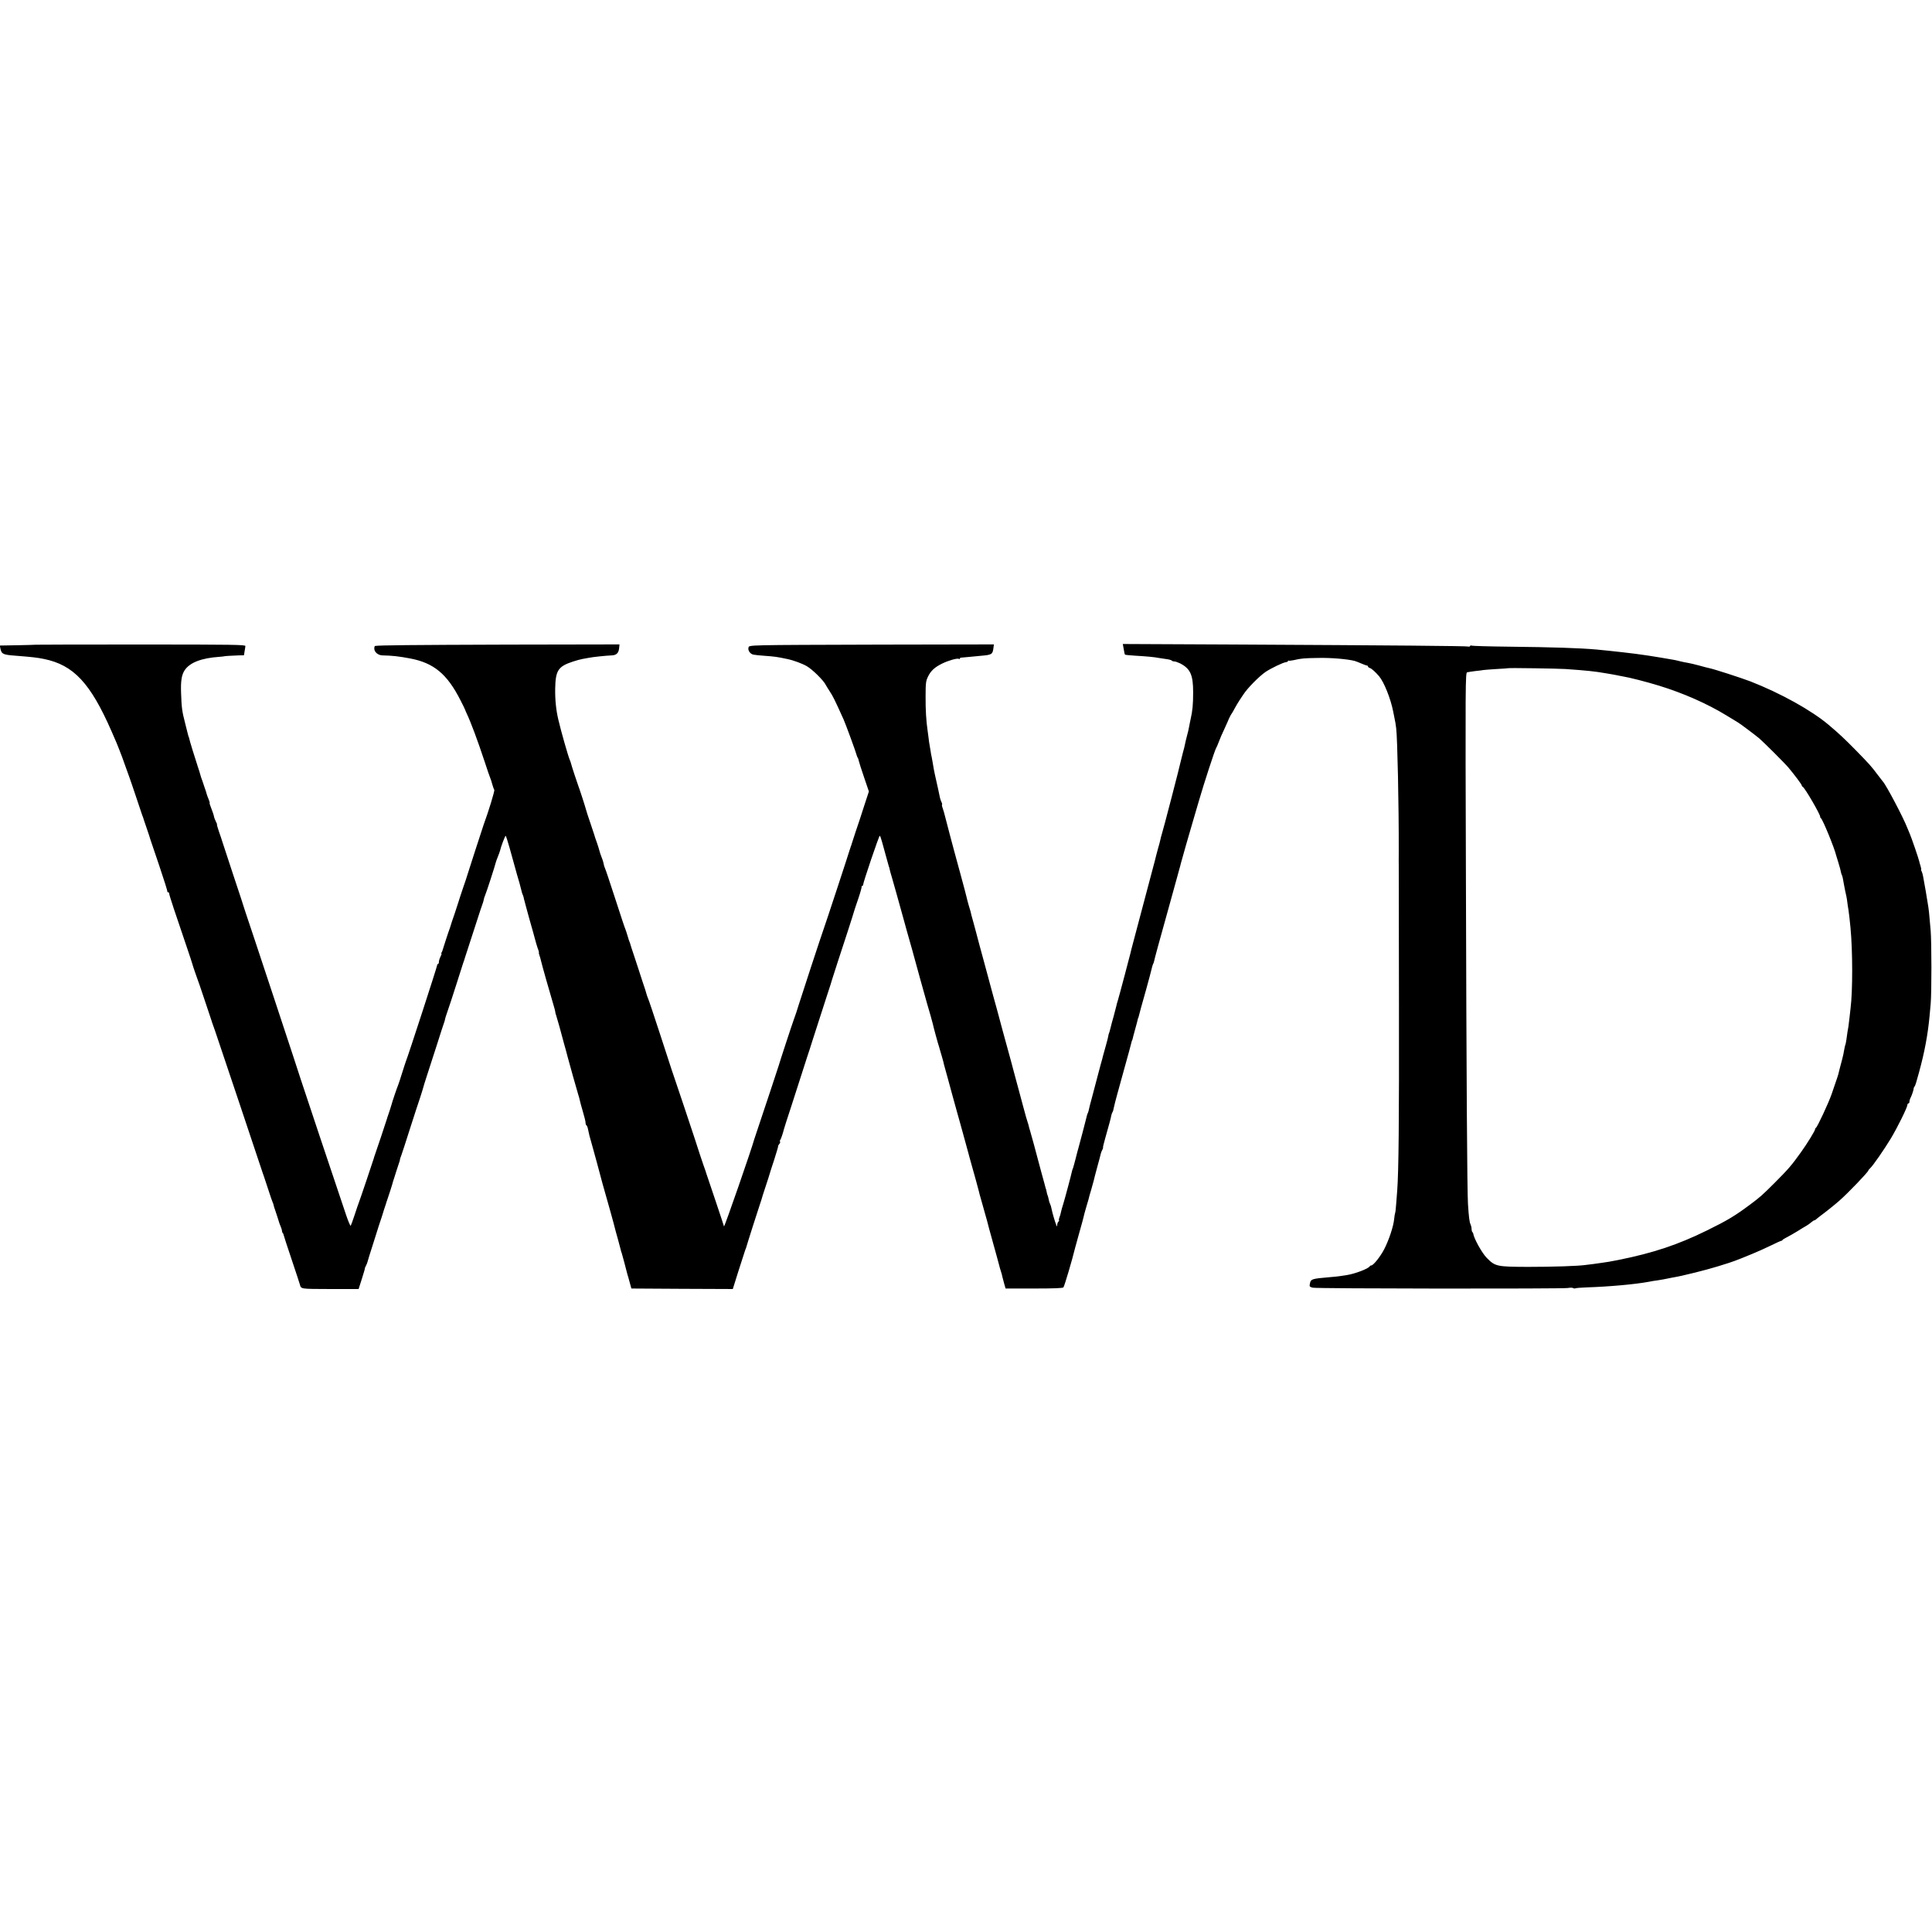
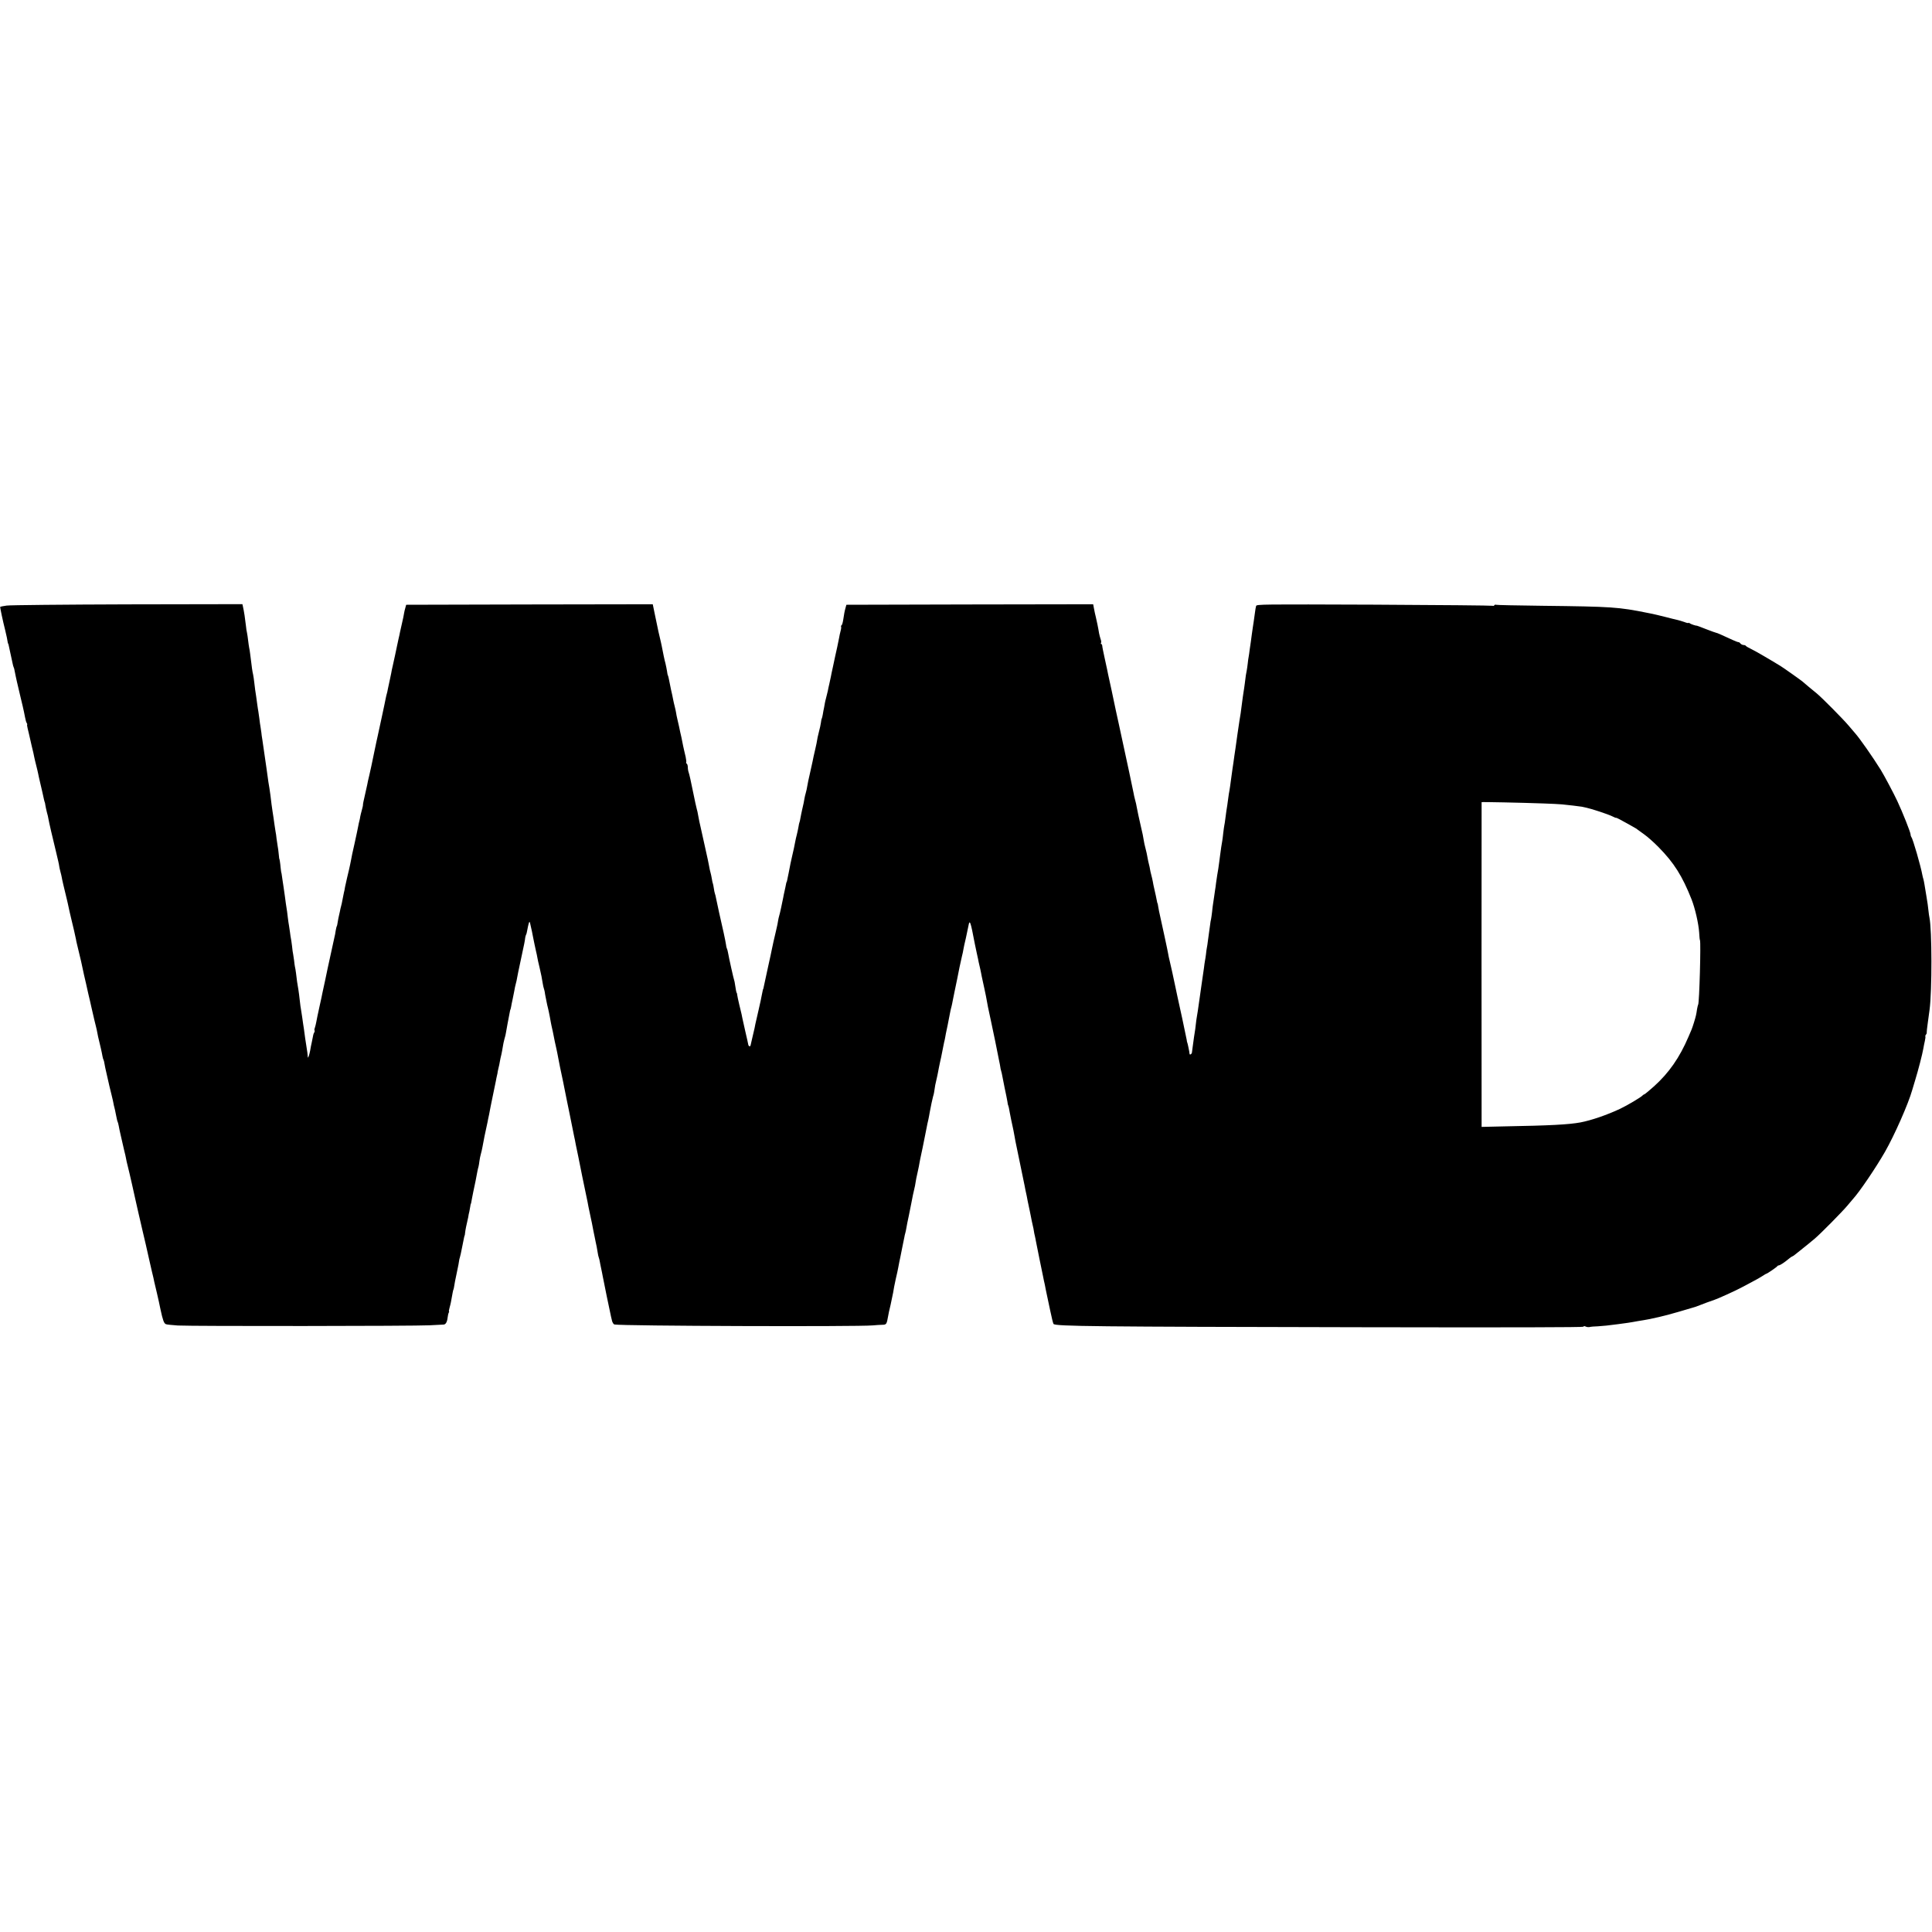
- <svg xmlns="http://www.w3.org/2000/svg" version="1.0" width="1884pt" height="1884pt" viewBox="0 0 1884 1884" preserveAspectRatio="xMidYMid meet">
-   <g transform="translate(0,1884) scale(0.1,-0.1)" fill="#000000" stroke="none">
-     <path d="M347 12553 c-1 -1 -80 -3 -175 -5 l-174 -3 6 -30 c11 -53 25 -60 146 -69 165 -13 210 -18 279 -32 289 -59 453 -235 659 -706 44 -101 62 -142 67 -158 1 -3 5 -12 8 -20 8 -19 51 -133 52 -140 1 -3 5 -14 9 -25 4 -11 12 -33 18 -50 5 -16 14 -39 18 -50 4 -11 34 -96 65 -190 31 -93 59 -177 62 -185 4 -8 7 -17 8 -20 0 -3 16 -50 35 -105 19 -55 35 -104 36 -110 2 -5 41 -121 87 -257 46 -136 82 -250 79 -253 -3 -3 0 -5 6 -5 7 0 12 -7 12 -15 0 -13 59 -192 179 -543 23 -68 44 -131 46 -140 3 -15 45 -136 62 -182 3 -8 7 -19 9 -25 1 -5 28 -84 59 -175 31 -91 58 -172 60 -180 2 -8 4 -16 5 -17 2 -2 4 -7 5 -13 1 -5 4 -12 5 -15 1 -3 3 -8 5 -12 1 -5 4 -15 8 -23 6 -15 466 -1387 471 -1405 2 -5 6 -17 9 -25 3 -8 22 -67 43 -130 20 -63 40 -119 43 -125 3 -5 7 -16 8 -22 5 -20 9 -37 16 -53 5 -15 40 -120 42 -130 1 -3 7 -18 13 -33 7 -16 12 -34 12 -41 0 -7 3 -16 7 -20 4 -3 8 -12 9 -19 1 -7 36 -115 79 -242 42 -126 78 -234 79 -240 13 -46 1 -44 295 -45 l278 0 31 97 c17 54 31 100 30 103 -1 3 4 15 11 28 7 13 14 31 16 41 2 10 27 90 55 177 28 88 53 166 55 174 2 8 9 29 15 45 6 17 13 37 15 45 2 8 11 38 20 65 10 28 19 55 20 60 1 6 5 17 8 25 9 24 59 179 61 193 2 7 6 19 9 27 3 8 13 40 22 70 10 30 22 67 27 82 6 15 9 28 8 30 -1 2 5 21 14 43 8 22 47 141 86 265 40 124 83 258 97 297 13 40 26 81 28 90 2 10 19 65 38 123 19 58 63 193 97 300 34 107 66 207 72 222 5 15 9 28 8 30 -1 2 10 35 23 73 14 39 53 158 87 265 34 107 64 202 67 210 3 8 7 20 9 25 1 6 16 51 32 100 16 50 55 169 86 265 31 96 59 182 63 190 3 8 8 24 10 35 1 11 7 29 12 40 11 22 101 300 106 326 2 8 11 33 20 55 9 21 18 48 21 58 7 35 49 146 55 146 3 0 20 -53 38 -117 18 -65 39 -143 48 -173 8 -30 16 -59 18 -65 1 -5 4 -17 7 -25 8 -22 38 -131 44 -159 3 -14 7 -28 10 -33 3 -4 7 -17 10 -28 2 -11 6 -28 9 -37 2 -10 9 -34 14 -53 5 -19 19 -69 30 -110 12 -41 24 -83 26 -92 3 -10 7 -26 10 -35 24 -93 45 -163 54 -185 6 -16 8 -28 6 -28 -2 0 0 -11 5 -25 5 -14 12 -36 14 -48 6 -30 92 -334 119 -422 12 -38 22 -77 22 -85 1 -8 4 -22 8 -30 3 -8 17 -58 32 -110 14 -52 35 -129 46 -170 12 -41 27 -97 34 -125 16 -63 92 -330 104 -370 6 -16 12 -41 15 -55 3 -14 16 -63 30 -110 14 -47 26 -95 26 -107 0 -12 4 -24 9 -27 5 -3 12 -20 15 -38 10 -50 14 -66 42 -163 14 -49 34 -121 44 -160 24 -95 80 -298 134 -485 23 -82 36 -132 42 -156 1 -7 14 -52 28 -102 14 -50 27 -99 29 -109 2 -10 6 -25 10 -33 4 -12 40 -146 52 -195 1 -5 3 -12 4 -15 2 -3 10 -34 20 -70 l18 -65 494 -3 495 -2 57 182 c32 101 61 190 64 198 4 8 7 17 8 20 8 31 118 376 135 425 6 17 13 37 15 45 1 8 20 67 41 130 21 63 39 120 40 125 1 6 21 67 44 137 22 70 40 129 38 131 -2 2 3 11 11 21 8 9 11 19 8 23 -4 3 -3 11 2 17 7 9 27 69 36 106 0 3 31 100 69 215 37 116 84 260 103 320 19 61 43 135 53 165 11 30 35 107 55 170 20 63 39 122 42 130 3 8 7 20 8 25 4 14 40 125 92 285 25 74 46 142 48 151 2 8 26 83 53 165 56 169 155 474 158 489 1 6 20 63 42 127 22 64 37 119 34 123 -3 3 -1 5 5 5 5 0 10 6 10 13 0 22 154 477 162 477 4 0 14 -28 23 -62 9 -35 26 -97 38 -138 11 -41 23 -82 25 -90 2 -8 4 -15 5 -15 1 0 3 -9 5 -20 2 -11 13 -51 25 -90 11 -38 30 -104 41 -145 20 -71 55 -197 64 -230 2 -8 20 -73 40 -145 20 -71 43 -152 51 -180 8 -27 16 -57 18 -66 6 -25 116 -420 126 -454 22 -73 52 -181 56 -198 4 -23 54 -207 62 -227 3 -8 6 -19 7 -25 2 -5 10 -35 19 -65 9 -30 16 -56 16 -57 0 -2 0 -4 1 -5 0 -2 2 -10 4 -18 2 -8 20 -73 40 -145 20 -71 38 -138 40 -147 9 -32 14 -52 45 -163 17 -60 33 -117 35 -125 2 -8 20 -73 40 -145 20 -71 38 -139 41 -150 3 -11 6 -24 8 -30 1 -5 9 -35 18 -65 25 -88 68 -243 73 -265 2 -11 11 -45 20 -75 17 -60 36 -128 61 -217 8 -32 17 -65 19 -73 7 -25 56 -201 76 -275 11 -38 22 -79 24 -89 2 -10 9 -34 15 -52 6 -18 13 -43 15 -56 3 -13 11 -43 18 -68 l13 -45 276 0 c190 0 281 3 288 11 9 9 88 276 115 389 3 11 21 76 40 145 20 69 38 136 41 150 2 14 14 54 24 90 11 36 22 74 25 85 2 11 13 52 25 90 11 39 22 79 25 90 2 11 18 72 35 135 18 63 33 123 35 132 2 9 9 26 15 37 6 12 9 21 6 21 -2 0 7 39 21 88 43 153 55 196 59 221 3 14 8 29 12 35 4 6 7 13 7 16 1 3 4 19 8 35 4 17 9 39 12 50 2 11 30 110 60 220 31 110 65 234 76 275 28 106 27 105 29 105 1 0 3 7 5 15 1 8 13 51 25 95 12 44 24 87 25 95 2 8 4 15 5 15 1 0 3 7 5 16 3 15 36 135 70 254 24 87 56 205 60 226 2 10 7 24 10 29 3 5 8 19 10 30 6 29 46 177 142 520 47 168 86 310 87 315 2 6 8 30 15 55 7 25 15 52 16 60 6 24 92 327 116 405 5 17 32 109 60 205 52 179 156 497 168 515 4 6 16 33 26 60 10 28 34 84 54 125 19 41 35 77 36 80 3 12 30 65 35 70 3 3 16 25 29 50 13 25 36 63 50 84 14 21 31 46 36 54 39 61 153 176 215 219 53 36 174 94 201 96 10 1 19 6 19 11 0 5 2 7 5 4 4 -3 25 -1 48 4 78 18 102 20 243 22 124 3 283 -11 354 -29 14 -4 44 -16 67 -26 24 -10 47 -19 53 -19 5 0 10 -4 10 -9 0 -5 8 -12 18 -15 18 -6 53 -37 90 -80 49 -58 114 -221 138 -346 2 -8 6 -31 10 -50 12 -59 13 -64 19 -112 12 -94 26 -742 25 -1198 -1 -69 0 -132 0 -140 0 -8 1 -618 2 -1355 2 -1159 -3 -1625 -17 -1815 -2 -25 -7 -83 -10 -129 -3 -47 -8 -88 -11 -92 -2 -4 -6 -30 -9 -58 -7 -72 -51 -203 -96 -291 -38 -74 -107 -160 -127 -160 -6 0 -12 -3 -14 -7 -10 -24 -148 -76 -230 -88 -24 -3 -54 -8 -68 -10 -14 -2 -59 -7 -100 -10 -163 -14 -177 -18 -185 -56 -8 -35 -6 -37 26 -46 32 -10 2438 -12 2488 -3 22 4 45 4 52 -1 7 -4 17 -5 22 -2 5 3 55 7 110 9 221 7 470 30 602 54 28 6 66 12 85 14 19 3 46 7 60 10 14 3 50 10 80 16 89 16 95 18 228 50 70 17 172 45 227 62 55 18 102 32 105 33 7 1 102 36 125 46 11 4 58 24 105 43 47 19 127 55 178 80 51 25 97 46 102 46 4 0 10 3 12 8 2 4 21 16 43 27 22 11 67 37 100 57 33 21 73 45 89 54 16 9 38 25 49 35 12 10 25 19 30 19 4 0 14 6 21 13 7 6 25 21 40 32 44 32 138 107 181 145 86 75 285 283 285 297 0 3 8 13 18 22 27 25 134 179 200 288 64 106 162 305 162 328 0 8 5 15 10 15 6 0 10 8 10 18 0 9 6 29 14 43 11 22 28 74 28 89 0 3 3 10 8 15 7 9 17 39 44 140 55 201 85 365 102 545 3 25 8 79 11 120 10 101 9 615 0 715 -4 44 -10 104 -12 133 -5 66 -11 106 -36 252 -12 63 -23 129 -26 145 -3 17 -9 38 -14 48 -5 9 -8 17 -5 17 3 0 0 15 -5 33 -6 17 -12 40 -14 49 -6 28 -75 229 -92 268 -8 19 -19 44 -23 55 -38 100 -210 426 -240 455 -3 3 -25 32 -50 65 -62 83 -79 102 -215 241 -107 109 -165 163 -261 244 -169 143 -468 309 -764 425 -86 33 -354 120 -400 129 -14 3 -59 14 -100 26 -41 11 -91 23 -110 26 -19 3 -51 9 -70 14 -19 5 -48 12 -65 15 -43 8 -217 37 -240 40 -11 2 -36 5 -55 8 -72 12 -320 40 -460 53 -171 15 -424 23 -862 28 -191 2 -351 7 -357 10 -5 4 -12 2 -16 -4 -4 -6 -10 -8 -15 -5 -10 6 -730 12 -2293 20 l-1078 5 6 -33 c3 -17 7 -40 9 -49 1 -10 4 -19 7 -22 2 -2 47 -7 99 -10 108 -6 194 -14 230 -22 14 -2 47 -7 73 -11 26 -3 50 -10 53 -14 3 -5 14 -9 25 -9 11 0 36 -9 57 -19 100 -52 127 -112 127 -281 0 -119 -6 -182 -24 -260 -5 -25 -13 -61 -16 -80 -3 -19 -12 -57 -20 -85 -7 -27 -16 -63 -19 -80 -3 -16 -12 -55 -21 -85 -8 -30 -17 -66 -20 -80 -6 -35 -173 -678 -186 -716 -5 -17 -12 -41 -14 -54 -2 -12 -12 -48 -21 -79 -9 -31 -17 -63 -19 -71 -2 -8 -8 -35 -15 -60 -7 -25 -14 -52 -16 -60 -3 -13 -110 -416 -179 -675 -15 -55 -29 -108 -31 -117 -5 -23 -4 -20 -68 -263 -30 -115 -60 -223 -65 -240 -6 -16 -12 -41 -15 -55 -3 -14 -15 -59 -26 -100 -12 -41 -26 -93 -31 -115 -5 -22 -12 -47 -16 -55 -3 -8 -6 -18 -5 -21 0 -3 -10 -46 -24 -95 -14 -49 -27 -96 -29 -104 -1 -8 -10 -40 -19 -71 -9 -31 -18 -65 -20 -75 -4 -17 -44 -169 -67 -254 -20 -74 -26 -96 -33 -130 -3 -11 -7 -24 -10 -28 -3 -5 -7 -19 -10 -33 -4 -20 -68 -263 -81 -309 -3 -8 -14 -51 -25 -95 -11 -43 -23 -86 -26 -95 -4 -8 -8 -21 -10 -29 -8 -39 -68 -264 -84 -316 -11 -33 -21 -71 -24 -85 -2 -14 -9 -37 -15 -52 -6 -16 -7 -28 -4 -28 4 0 2 -5 -5 -12 -7 -7 -12 -21 -13 -33 0 -20 0 -20 -9 0 -13 32 -38 117 -45 154 -3 19 -10 41 -15 51 -5 9 -11 27 -13 41 -2 13 -7 31 -10 39 -4 8 -9 26 -11 40 -3 14 -5 25 -6 25 -1 0 -3 7 -5 15 -2 8 -17 66 -35 129 -17 62 -33 120 -35 130 -7 32 -77 286 -82 301 -3 8 -8 24 -10 35 -2 11 -8 31 -13 45 -5 14 -24 79 -41 145 -30 113 -62 232 -95 353 -8 28 -20 76 -28 105 -8 28 -44 160 -80 292 -35 132 -76 283 -91 335 -25 93 -31 113 -40 148 -2 9 -23 85 -45 167 -35 129 -66 241 -86 320 -7 26 -8 32 -23 85 -7 25 -15 54 -18 65 -6 30 -8 36 -26 95 -9 30 -18 66 -21 80 -3 14 -30 117 -61 230 -31 113 -58 213 -61 224 -2 10 -11 44 -20 75 -9 31 -17 63 -19 71 -2 8 -15 60 -30 115 -15 55 -28 107 -30 115 -2 8 -8 27 -13 41 -6 15 -8 29 -6 32 3 3 1 14 -5 25 -5 10 -12 30 -15 43 -7 34 -25 120 -31 144 -3 11 -7 29 -9 40 -2 11 -7 31 -10 45 -6 27 -13 64 -22 120 -3 19 -7 42 -9 50 -3 8 -7 33 -10 55 -4 22 -8 51 -11 65 -3 14 -7 43 -9 65 -3 22 -7 56 -10 75 -13 88 -20 197 -19 330 0 129 3 150 23 191 27 57 66 93 140 129 62 30 147 54 162 45 5 -4 9 -2 9 3 0 5 6 9 13 9 6 0 41 4 77 7 36 4 88 9 115 11 106 9 114 14 122 72 l5 39 -1103 -2 c-1326 -4 -1282 -3 -1290 -29 -8 -28 17 -63 49 -69 15 -3 63 -8 107 -11 97 -7 122 -10 220 -31 61 -12 149 -45 192 -70 56 -32 166 -141 186 -184 4 -8 21 -35 37 -60 33 -50 48 -80 136 -275 21 -47 123 -325 128 -350 1 -5 5 -16 9 -22 5 -7 10 -22 12 -34 2 -11 25 -83 51 -159 l47 -138 -42 -128 c-23 -71 -44 -135 -46 -142 -3 -7 -4 -13 -5 -15 0 -1 -16 -49 -36 -107 -19 -58 -37 -112 -39 -120 -2 -8 -4 -16 -5 -17 -2 -2 -4 -7 -5 -13 -1 -5 -4 -12 -5 -15 -1 -3 -3 -8 -4 -12 -4 -18 -248 -760 -256 -778 -8 -18 -243 -734 -245 -745 -2 -11 -37 -116 -45 -135 -9 -22 -140 -420 -146 -445 -2 -8 -38 -116 -79 -240 -42 -124 -78 -232 -80 -240 -2 -8 -20 -62 -40 -120 -20 -58 -38 -112 -40 -120 -19 -76 -293 -867 -295 -849 0 3 -39 120 -86 260 -47 139 -87 259 -89 264 -1 6 -5 17 -8 25 -8 18 -97 286 -103 309 -3 13 -205 614 -214 639 -1 4 -4 12 -6 17 -2 6 -53 163 -114 350 -61 187 -115 349 -121 360 -5 11 -11 29 -14 40 -2 11 -20 67 -40 125 -19 58 -37 112 -39 120 -3 8 -21 65 -41 125 -21 61 -38 115 -39 120 -1 6 -4 15 -7 20 -3 6 -11 30 -18 55 -7 25 -17 54 -21 65 -13 33 -25 68 -110 330 -45 138 -85 259 -91 270 -5 11 -11 29 -12 40 -2 11 -7 29 -11 40 -22 59 -27 72 -31 90 -2 11 -14 47 -25 80 -12 33 -24 67 -25 75 -2 8 -20 62 -40 120 -20 58 -38 113 -40 123 -5 22 -63 202 -75 232 -10 25 -71 211 -74 228 -2 7 -6 19 -10 27 -16 37 -87 286 -112 395 -22 93 -32 197 -30 300 3 177 29 216 171 263 33 11 76 23 95 26 19 3 46 8 60 11 37 8 171 22 226 24 44 2 66 22 71 67 l4 40 -1098 -2 c-936 -3 -1245 -6 -1285 -13 -5 0 -8 -12 -8 -26 0 -34 37 -65 79 -66 96 -2 160 -9 271 -30 231 -44 361 -152 491 -409 24 -47 44 -87 44 -90 1 -3 8 -21 17 -40 40 -84 104 -256 175 -470 24 -74 48 -144 53 -155 5 -11 15 -40 21 -65 7 -25 16 -49 19 -53 6 -7 -57 -213 -103 -337 -8 -22 -161 -494 -162 -500 0 -3 -18 -57 -40 -120 -21 -63 -40 -119 -41 -125 -1 -5 -19 -59 -39 -120 -21 -60 -39 -114 -40 -120 -1 -5 -5 -17 -8 -25 -9 -21 -68 -203 -71 -215 -1 -5 -5 -16 -9 -22 -5 -7 -6 -13 -2 -13 3 0 -1 -13 -10 -30 -8 -16 -15 -38 -15 -50 0 -11 -4 -20 -8 -20 -5 0 -9 -6 -9 -12 0 -14 -286 -894 -305 -938 -5 -14 -23 -68 -39 -120 -16 -52 -33 -104 -38 -115 -8 -17 -56 -158 -64 -190 -5 -18 -28 -90 -34 -105 -3 -8 -7 -19 -8 -25 -3 -13 -114 -345 -122 -365 -3 -8 -7 -20 -8 -26 -4 -15 -135 -405 -145 -429 -5 -11 -23 -65 -41 -120 -18 -55 -36 -104 -39 -108 -4 -4 -24 43 -45 105 -91 269 -437 1304 -439 1313 -4 18 -527 1599 -539 1630 -6 17 -12 35 -13 40 -1 6 -50 156 -110 335 -59 179 -109 330 -110 335 -1 6 -14 43 -28 83 -13 39 -23 72 -20 72 2 0 -2 13 -11 29 -8 17 -17 38 -18 48 -2 10 -7 27 -11 38 -31 81 -35 95 -31 95 2 0 -3 17 -11 37 -9 20 -17 44 -19 52 -2 9 -10 35 -19 59 -8 23 -15 43 -15 45 0 1 -5 16 -11 32 -7 17 -13 37 -15 45 -2 9 -14 49 -28 90 -29 88 -78 247 -82 269 -2 9 -4 16 -5 16 -1 0 -3 7 -5 15 -2 8 -6 24 -9 35 -2 11 -11 47 -20 80 -31 120 -35 152 -40 291 -5 124 5 184 36 230 51 74 163 117 338 129 25 2 45 4 45 5 0 2 79 7 142 9 l52 1 6 38 c4 20 7 44 8 52 2 13 -118 15 -1021 15 -563 0 -1024 -1 -1025 -2z m14918 -237 c203 -14 289 -23 385 -40 14 -3 41 -7 60 -10 19 -3 46 -8 60 -11 14 -3 36 -8 50 -10 77 -13 229 -52 360 -92 234 -72 466 -174 653 -288 54 -33 106 -64 115 -70 21 -12 166 -121 207 -155 38 -32 252 -245 285 -285 57 -68 130 -165 130 -174 0 -5 4 -11 9 -13 19 -7 175 -275 171 -294 -1 -4 2 -10 7 -13 18 -13 133 -294 148 -361 1 -3 11 -37 23 -75 12 -39 23 -79 24 -90 2 -11 6 -24 10 -30 3 -5 9 -28 12 -49 4 -21 8 -48 11 -60 3 -12 7 -32 9 -46 3 -14 8 -36 11 -50 3 -14 8 -43 10 -65 3 -22 7 -51 10 -65 4 -24 14 -109 20 -175 22 -229 22 -622 1 -785 -2 -14 -6 -54 -10 -90 -4 -36 -9 -76 -11 -90 -6 -30 -12 -70 -20 -130 -4 -24 -8 -48 -11 -51 -2 -4 -6 -24 -10 -45 -3 -22 -12 -64 -20 -94 -23 -85 -25 -95 -38 -147 -3 -10 -13 -43 -24 -73 -10 -30 -29 -84 -41 -120 -31 -89 -140 -322 -153 -328 -5 -2 -8 -9 -8 -14 0 -14 -78 -141 -137 -223 -92 -129 -125 -167 -258 -300 -123 -123 -138 -136 -245 -216 -141 -105 -217 -151 -415 -248 -280 -138 -522 -219 -860 -287 -71 -14 -126 -24 -162 -28 -24 -4 -62 -8 -85 -12 -24 -3 -56 -7 -73 -9 -72 -11 -320 -19 -565 -19 -304 1 -320 4 -402 88 -46 46 -126 190 -132 238 -1 3 -4 10 -8 14 -5 4 -8 18 -8 31 0 14 -5 33 -10 44 -10 18 -17 71 -25 199 -8 118 -15 1240 -20 3167 -6 1930 -5 2012 12 2017 10 2 45 8 78 12 33 3 69 8 79 10 11 2 69 6 130 10 61 3 112 7 113 8 4 4 486 -3 558 -8z" />
+ <svg xmlns="http://www.w3.org/2000/svg" version="1.0" width="1896pt" height="1896pt" viewBox="0 0 1896 1896" preserveAspectRatio="xMidYMid meet">
+   <g transform="translate(0,1896) scale(0.1,-0.1)" fill="#000000" stroke="none">
+     <path d="M65 13017 c-33 -5 -61 -10 -63 -12 -3 -3 26 -139 49 -230 5 -22 12 -53 16 -70 8 -47 11 -60 13 -62 2 -2 3 -6 4 -10 19 -85 36 -164 40 -185 3 -15 7 -31 10 -36 3 -5 8 -22 10 -38 3 -16 8 -40 11 -54 3 -14 8 -36 11 -50 3 -14 18 -79 34 -145 16 -66 32 -133 35 -150 3 -16 8 -41 11 -55 3 -14 7 -29 8 -35 1 -5 5 -16 9 -22 5 -7 6 -13 4 -13 -3 0 -1 -17 4 -37 5 -21 12 -49 15 -63 3 -13 14 -63 25 -110 12 -47 23 -96 25 -110 3 -14 11 -50 19 -80 8 -30 16 -66 19 -80 2 -14 12 -56 21 -95 9 -38 18 -79 21 -90 11 -53 22 -100 24 -100 1 0 3 -12 5 -26 2 -14 9 -45 15 -70 7 -24 14 -53 15 -64 5 -31 41 -187 75 -325 17 -69 31 -132 31 -140 1 -8 6 -33 12 -55 6 -22 12 -47 13 -55 1 -12 23 -106 51 -220 3 -14 7 -31 9 -39 8 -39 26 -120 34 -151 13 -50 43 -182 46 -200 1 -8 4 -24 7 -35 11 -45 39 -161 43 -180 6 -31 11 -54 28 -130 9 -38 19 -81 22 -95 3 -14 12 -54 20 -90 9 -36 17 -74 20 -85 2 -11 7 -31 10 -45 11 -46 24 -105 30 -130 3 -14 10 -43 16 -65 5 -22 12 -49 13 -60 2 -11 6 -29 8 -40 18 -73 38 -160 42 -187 3 -17 8 -35 11 -39 3 -5 7 -21 9 -36 2 -16 13 -66 24 -113 11 -47 22 -97 25 -110 3 -14 13 -54 22 -90 9 -36 17 -72 18 -80 1 -8 5 -26 9 -40 4 -14 9 -38 12 -55 11 -55 16 -79 20 -85 2 -4 7 -21 10 -38 3 -18 12 -62 21 -99 9 -38 17 -75 19 -83 2 -8 9 -37 15 -65 7 -27 14 -57 15 -65 1 -8 5 -26 8 -40 11 -40 46 -193 52 -220 5 -26 22 -101 30 -135 3 -11 7 -29 9 -40 5 -22 45 -200 52 -227 2 -10 6 -26 8 -35 18 -73 58 -249 72 -313 3 -14 14 -61 24 -105 11 -44 22 -91 24 -105 3 -14 15 -63 26 -110 11 -47 27 -119 35 -160 23 -107 34 -137 53 -145 9 -4 62 -9 117 -13 143 -8 2326 -6 2470 2 66 4 128 7 137 7 22 0 36 25 41 70 2 19 7 40 11 47 4 7 5 12 2 12 -2 0 0 15 5 33 5 17 11 43 14 57 16 93 23 125 25 125 1 0 3 9 5 20 4 28 13 78 32 165 9 41 17 84 18 95 1 11 5 27 8 35 3 8 13 53 22 100 21 107 23 115 25 115 1 0 3 11 4 25 3 28 15 88 21 110 2 8 7 29 10 45 2 17 7 41 11 55 3 14 7 36 9 50 2 14 4 25 5 25 2 0 5 13 13 60 7 35 12 63 34 165 8 41 17 86 19 100 3 14 7 32 10 41 2 9 7 34 9 55 3 22 9 53 14 69 5 17 12 48 16 70 8 46 13 70 20 105 3 14 10 45 15 70 6 25 12 56 15 70 2 14 7 36 10 50 3 14 8 36 10 50 2 14 16 81 30 150 15 69 28 136 31 150 2 14 7 36 10 50 4 14 8 35 9 47 2 11 6 29 9 40 3 10 8 34 11 53 3 19 10 51 15 70 4 19 11 53 14 75 3 22 10 55 15 73 5 18 10 35 10 37 1 3 1 6 2 8 0 1 2 13 5 27 3 20 24 133 39 209 2 9 4 16 5 16 1 0 3 11 6 25 2 14 9 48 15 75 6 28 13 64 16 80 6 34 7 40 16 75 4 14 9 36 11 50 2 14 18 93 36 175 37 171 41 192 44 221 2 11 5 25 8 30 4 5 9 25 12 44 3 19 10 49 14 65 9 29 10 27 22 -30 8 -33 15 -67 16 -75 2 -8 6 -31 10 -50 4 -19 8 -41 10 -49 1 -7 7 -34 13 -60 6 -25 13 -57 15 -71 2 -14 11 -54 20 -90 17 -75 25 -111 32 -160 3 -19 8 -42 11 -50 3 -8 7 -24 9 -35 1 -11 5 -32 8 -47 3 -16 8 -40 11 -55 3 -16 8 -39 12 -53 3 -14 7 -32 9 -40 2 -8 6 -31 10 -50 3 -19 8 -44 10 -55 2 -11 10 -51 19 -88 8 -37 17 -82 20 -100 4 -18 11 -52 17 -77 5 -25 12 -56 14 -70 3 -21 32 -163 50 -245 2 -11 7 -33 10 -50 3 -16 14 -73 25 -125 16 -79 35 -168 64 -315 2 -11 7 -33 10 -50 4 -16 11 -50 15 -75 9 -43 12 -60 25 -120 3 -14 7 -36 10 -50 4 -22 16 -79 29 -145 3 -11 14 -67 26 -125 12 -58 23 -114 26 -125 2 -11 6 -32 9 -48 3 -15 12 -60 21 -100 9 -39 17 -81 19 -92 2 -11 6 -32 9 -47 3 -16 8 -39 11 -53 3 -14 7 -36 10 -50 3 -14 8 -37 11 -52 3 -16 7 -41 10 -58 2 -16 7 -37 10 -45 3 -8 8 -26 10 -40 2 -14 9 -45 14 -70 5 -25 12 -56 14 -70 5 -30 76 -376 82 -399 2 -9 7 -29 11 -46 5 -16 15 -32 23 -33 64 -15 2382 -23 2535 -9 33 3 76 6 96 6 38 1 41 6 55 86 1 11 12 61 24 110 11 50 22 104 25 120 5 34 12 70 26 135 13 55 18 78 24 110 8 43 14 74 20 100 3 14 7 36 10 50 3 14 9 48 15 75 6 28 12 60 15 73 2 13 6 31 9 40 3 9 8 33 11 52 3 19 14 76 25 125 10 50 21 104 24 120 14 74 18 92 27 130 6 22 12 54 14 70 2 17 11 62 20 100 9 39 17 81 19 95 2 14 9 45 14 70 6 25 13 59 16 75 7 36 12 63 26 130 6 28 12 61 15 75 2 14 9 45 15 70 5 25 12 58 14 74 8 47 28 140 33 156 3 8 7 24 9 35 9 65 15 94 24 130 5 22 13 56 16 75 3 19 12 62 19 95 8 33 16 74 19 90 8 40 15 75 21 105 4 14 8 34 10 45 1 11 12 65 24 120 11 55 22 112 25 128 3 15 7 35 10 45 3 9 7 28 10 42 2 14 14 68 24 120 11 52 23 109 26 125 8 48 36 177 46 220 6 22 12 51 14 65 2 14 13 66 25 115 11 50 22 103 25 119 12 68 21 44 62 -174 3 -13 12 -56 20 -95 9 -38 17 -79 19 -90 3 -11 9 -40 15 -65 5 -25 12 -56 14 -70 3 -14 14 -68 26 -120 11 -52 23 -108 25 -125 4 -26 11 -62 39 -190 7 -32 37 -178 42 -200 2 -11 8 -42 14 -70 6 -27 12 -61 15 -75 3 -14 8 -38 11 -55 4 -16 8 -40 10 -52 1 -11 5 -31 9 -43 4 -12 8 -32 10 -43 2 -12 13 -67 24 -122 12 -55 24 -115 27 -134 2 -19 6 -37 9 -41 2 -3 9 -33 14 -66 10 -53 18 -92 36 -174 3 -14 8 -40 11 -59 3 -18 7 -41 9 -50 15 -70 87 -420 90 -436 2 -11 6 -32 9 -47 3 -16 9 -40 12 -55 3 -16 7 -37 9 -48 2 -11 11 -54 20 -95 8 -41 18 -86 20 -100 3 -14 8 -36 11 -50 4 -14 8 -36 10 -50 2 -14 6 -36 10 -50 3 -14 8 -36 10 -50 3 -14 19 -92 35 -175 17 -82 33 -159 35 -170 2 -11 6 -31 9 -45 4 -14 8 -36 11 -50 2 -14 9 -45 14 -70 5 -25 21 -101 36 -170 14 -69 29 -128 33 -133 22 -23 404 -27 3004 -32 1494 -3 2197 -1 2197 5 0 7 7 7 18 3 15 -8 36 -9 52 -4 3 1 34 4 70 5 59 4 103 8 198 21 90 12 119 16 145 21 16 3 38 7 50 9 26 4 93 15 116 20 145 31 184 41 446 119 6 2 17 6 25 9 29 12 155 59 165 61 23 6 219 95 258 117 10 5 57 30 104 55 47 24 98 54 113 64 16 11 31 20 34 20 8 0 100 63 107 73 3 5 10 9 15 9 14 1 54 27 103 68 13 11 27 20 30 20 3 0 20 11 36 25 17 13 35 28 40 32 28 22 114 91 145 118 58 49 272 266 320 324 25 29 50 59 55 65 64 70 224 306 314 463 94 165 228 469 266 603 2 8 16 53 30 100 29 94 71 256 80 310 3 19 10 53 15 75 5 22 7 41 5 44 -3 2 0 10 5 17 6 6 10 16 8 20 -1 5 4 50 11 99 7 50 14 106 17 125 25 186 24 787 -1 905 -3 11 -7 43 -10 70 -2 28 -11 88 -19 135 -8 47 -17 101 -20 121 -3 20 -8 42 -10 50 -3 8 -7 25 -10 39 -16 90 -94 359 -108 374 -4 6 -8 17 -8 26 0 21 -79 219 -131 330 -36 77 -131 255 -162 305 -79 127 -208 311 -252 360 -5 6 -35 40 -64 75 -54 64 -263 275 -312 315 -13 11 -49 40 -79 65 -30 25 -57 48 -60 51 -5 6 -191 138 -218 154 -133 81 -251 149 -287 166 -25 12 -48 25 -51 30 -3 5 -13 9 -23 9 -10 0 -24 7 -31 15 -6 8 -15 14 -18 13 -4 -1 -29 8 -57 21 -112 52 -156 71 -163 71 -4 0 -48 16 -97 35 -50 20 -91 35 -93 35 -9 -2 -59 15 -69 23 -7 5 -13 7 -13 4 0 -4 -19 0 -41 9 -23 8 -51 16 -63 19 -12 2 -66 16 -121 30 -55 14 -111 27 -125 30 -14 3 -36 7 -50 10 -288 58 -347 62 -1033 70 -247 3 -452 7 -457 10 -5 3 -11 1 -15 -5 -4 -6 -11 -8 -16 -5 -5 3 -528 8 -1163 11 -1100 4 -1155 4 -1159 -13 -3 -10 -8 -38 -11 -63 -10 -72 -17 -123 -21 -145 -1 -11 -6 -42 -10 -70 -3 -27 -8 -61 -10 -75 -2 -14 -7 -47 -11 -75 -3 -27 -8 -59 -10 -70 -3 -11 -6 -40 -9 -65 -3 -25 -7 -56 -10 -70 -6 -26 -10 -53 -20 -135 -4 -27 -8 -61 -11 -75 -4 -25 -10 -66 -19 -137 -5 -44 -14 -107 -21 -143 -2 -14 -11 -74 -20 -135 -19 -135 -20 -147 -30 -210 -4 -27 -8 -57 -9 -65 -1 -8 -5 -35 -9 -60 -3 -25 -8 -61 -11 -80 -13 -97 -16 -118 -20 -140 -3 -14 -8 -45 -11 -70 -7 -53 -13 -96 -19 -130 -2 -14 -7 -47 -10 -75 -3 -27 -8 -57 -10 -65 -2 -8 -6 -40 -10 -71 -3 -31 -8 -67 -10 -80 -6 -31 -14 -86 -21 -140 -3 -24 -7 -55 -9 -69 -2 -14 -6 -43 -9 -65 -3 -22 -8 -51 -11 -65 -2 -14 -7 -47 -11 -75 -3 -27 -7 -57 -9 -65 -1 -8 -6 -40 -10 -70 -4 -30 -9 -63 -11 -74 -2 -10 -6 -44 -9 -75 -4 -31 -8 -63 -10 -71 -3 -8 -7 -35 -10 -60 -3 -25 -7 -54 -9 -65 -2 -12 -7 -48 -11 -80 -4 -33 -9 -69 -12 -80 -2 -11 -6 -38 -8 -60 -3 -22 -7 -51 -10 -65 -3 -14 -7 -46 -10 -71 -3 -25 -8 -56 -10 -69 -2 -13 -9 -60 -15 -104 -6 -45 -13 -92 -15 -106 -5 -33 -16 -109 -20 -140 -2 -14 -6 -38 -9 -55 -3 -16 -8 -52 -11 -80 -3 -27 -7 -61 -10 -75 -4 -25 -9 -55 -20 -140 -3 -25 -7 -52 -8 -60 -2 -15 -22 -26 -23 -12 -1 18 -20 111 -24 115 -1 1 -3 11 -4 22 -2 11 -22 108 -45 215 -24 107 -44 202 -46 210 -2 8 -10 49 -19 90 -22 104 -44 207 -56 255 -5 22 -9 41 -10 43 0 1 0 3 -1 5 0 1 -2 13 -5 27 -4 27 -56 266 -90 420 -3 14 -7 36 -9 50 -2 14 -4 25 -5 25 -2 0 -4 9 -6 20 -3 20 -18 87 -29 135 -4 14 -8 39 -11 55 -3 17 -10 48 -16 70 -6 22 -12 49 -13 60 -2 11 -6 31 -10 45 -3 14 -8 32 -9 40 -7 42 -19 98 -27 125 -5 17 -11 46 -14 65 -4 31 -14 78 -30 145 -14 58 -36 163 -40 187 -2 15 -9 46 -16 70 -6 24 -13 52 -14 63 -2 11 -22 106 -44 210 -38 179 -53 246 -101 468 -11 50 -25 112 -30 137 -5 25 -23 110 -40 190 -17 80 -33 154 -36 165 -2 11 -6 29 -8 40 -2 11 -14 65 -26 120 -12 55 -23 108 -23 118 -1 9 -5 17 -10 17 -4 0 -5 5 -2 11 4 5 2 22 -4 37 -5 15 -12 41 -15 57 -8 52 -24 127 -32 160 -5 18 -14 60 -20 93 l-6 32 -1211 -2 -1211 -3 -8 -30 c-5 -16 -10 -39 -12 -50 -2 -11 -7 -41 -11 -68 -4 -26 -11 -50 -16 -53 -5 -3 -7 -9 -5 -13 3 -4 1 -24 -5 -44 -5 -21 -12 -49 -14 -65 -3 -15 -11 -57 -19 -93 -8 -36 -17 -77 -20 -90 -2 -13 -12 -58 -21 -99 -9 -41 -19 -86 -21 -100 -3 -14 -10 -45 -15 -70 -6 -25 -13 -56 -15 -70 -3 -14 -10 -43 -16 -65 -6 -22 -12 -47 -13 -55 -1 -8 -5 -28 -8 -45 -4 -16 -9 -45 -12 -64 -3 -19 -8 -38 -10 -42 -3 -4 -7 -23 -9 -42 -3 -20 -10 -55 -17 -79 -6 -24 -13 -52 -15 -63 -8 -49 -13 -73 -24 -120 -6 -27 -13 -59 -16 -70 -4 -24 -13 -62 -19 -90 -2 -11 -11 -51 -20 -90 -9 -38 -18 -81 -20 -95 -5 -33 -13 -67 -19 -88 -3 -9 -8 -30 -11 -47 -6 -35 -9 -53 -24 -115 -5 -25 -13 -60 -16 -79 -3 -19 -7 -37 -9 -40 -2 -3 -7 -24 -10 -46 -4 -22 -11 -56 -16 -75 -5 -19 -12 -48 -15 -65 -12 -63 -16 -82 -30 -141 -15 -67 -18 -78 -35 -169 -17 -82 -18 -90 -20 -90 -2 0 -5 -13 -13 -55 -3 -14 -8 -36 -11 -50 -3 -14 -8 -36 -10 -50 -8 -42 -34 -164 -40 -180 -3 -8 -7 -28 -10 -45 -2 -16 -9 -52 -16 -80 -6 -27 -13 -57 -15 -65 -2 -8 -8 -35 -14 -60 -5 -25 -12 -56 -15 -70 -2 -14 -21 -99 -41 -190 -19 -91 -38 -174 -40 -185 -2 -11 -4 -20 -5 -20 -2 0 -5 -16 -14 -60 -3 -16 -8 -41 -11 -55 -8 -34 -14 -61 -19 -85 -2 -11 -10 -42 -16 -70 -18 -76 -20 -88 -25 -115 -3 -14 -12 -54 -21 -90 -9 -36 -17 -71 -18 -78 -3 -17 -20 -11 -23 8 -1 8 -14 65 -28 125 -14 61 -27 119 -29 130 -4 23 -8 43 -32 140 -9 39 -18 79 -19 90 -1 11 -3 20 -4 20 -4 0 -11 35 -17 79 -3 22 -7 43 -9 46 -4 7 -52 220 -60 269 -3 19 -9 39 -12 44 -3 5 -7 21 -8 36 -2 14 -12 67 -23 116 -24 103 -69 308 -76 345 -2 14 -7 32 -10 40 -3 8 -8 32 -11 54 -3 21 -7 41 -9 45 -2 3 -7 24 -10 46 -4 22 -9 48 -12 57 -5 16 -9 34 -19 88 -3 14 -7 34 -9 45 -3 11 -17 74 -31 140 -14 66 -32 147 -40 180 -8 33 -17 76 -20 95 -10 55 -12 64 -17 80 -3 8 -20 87 -38 175 -17 88 -36 170 -41 183 -5 13 -9 36 -9 52 0 16 -5 32 -10 35 -6 4 -8 10 -6 14 3 4 0 27 -5 52 -6 24 -13 53 -15 64 -2 11 -7 31 -10 45 -3 14 -7 32 -8 40 -2 8 -6 29 -9 45 -8 34 -16 69 -23 105 -3 14 -10 45 -16 70 -6 25 -12 54 -13 65 -2 11 -7 38 -13 60 -6 22 -13 54 -16 70 -3 17 -12 61 -21 98 -8 37 -17 82 -20 99 -3 17 -8 35 -10 39 -3 4 -7 23 -9 42 -3 20 -10 53 -15 75 -10 35 -24 104 -37 172 -2 14 -12 54 -20 89 -9 36 -17 74 -19 85 -2 12 -14 69 -27 129 l-22 107 -1210 -2 -1210 -3 -8 -30 c-5 -16 -11 -41 -13 -55 -2 -14 -10 -55 -19 -92 -8 -36 -17 -77 -20 -89 -2 -13 -9 -44 -15 -69 -5 -25 -12 -56 -15 -70 -5 -28 -35 -164 -42 -195 -3 -11 -7 -29 -9 -40 -1 -11 -10 -52 -18 -90 -9 -39 -18 -83 -21 -98 -2 -15 -7 -35 -10 -45 -3 -9 -7 -28 -10 -42 -2 -14 -21 -101 -41 -195 -20 -93 -38 -177 -40 -185 -2 -8 -16 -71 -30 -140 -15 -69 -29 -136 -31 -149 -3 -12 -12 -53 -20 -90 -9 -36 -18 -77 -20 -91 -3 -14 -14 -62 -24 -108 -11 -45 -19 -86 -18 -90 1 -4 -4 -27 -11 -52 -7 -25 -14 -54 -16 -65 -1 -11 -5 -29 -8 -40 -3 -11 -9 -36 -12 -55 -3 -19 -20 -96 -36 -170 -17 -74 -32 -144 -33 -155 -2 -11 -6 -33 -10 -50 -3 -16 -8 -39 -11 -50 -2 -11 -11 -47 -19 -80 -8 -33 -17 -73 -20 -90 -2 -16 -7 -41 -11 -55 -3 -14 -7 -36 -10 -50 -10 -53 -14 -72 -19 -88 -3 -9 -7 -29 -10 -45 -3 -15 -7 -35 -10 -45 -3 -9 -7 -34 -11 -56 -3 -21 -7 -42 -10 -46 -3 -4 -7 -25 -11 -45 -3 -21 -7 -45 -10 -54 -4 -18 -62 -286 -69 -316 -2 -11 -13 -63 -24 -115 -12 -52 -23 -106 -26 -120 -2 -14 -16 -77 -30 -140 -14 -63 -28 -130 -31 -149 -3 -19 -10 -44 -14 -57 -5 -12 -6 -24 -3 -27 3 -3 1 -12 -3 -19 -5 -7 -9 -18 -10 -25 -1 -6 -7 -35 -13 -65 -7 -29 -14 -68 -17 -87 -3 -19 -10 -43 -14 -55 -8 -20 -9 -20 -10 -1 -1 19 -4 42 -15 110 -3 17 -7 46 -10 65 -11 85 -16 118 -20 141 -2 13 -6 42 -9 64 -3 22 -8 51 -10 65 -5 25 -9 54 -21 160 -4 30 -9 66 -12 80 -5 26 -9 54 -18 130 -3 25 -8 54 -11 65 -2 11 -6 38 -8 60 -3 22 -7 49 -9 60 -3 11 -8 47 -11 80 -4 33 -9 67 -11 75 -2 8 -6 35 -9 60 -3 25 -8 55 -10 67 -3 12 -7 46 -11 75 -6 52 -7 62 -20 143 -3 22 -8 56 -10 75 -10 74 -17 116 -22 150 -3 19 -7 44 -8 55 -1 11 -3 20 -4 20 -1 0 -4 23 -7 50 -4 47 -11 90 -14 90 0 0 -3 21 -5 46 -2 26 -7 60 -10 75 -3 16 -8 49 -11 74 -2 25 -7 56 -10 70 -2 14 -7 43 -10 65 -9 65 -12 88 -19 130 -3 22 -8 54 -10 70 -6 56 -16 130 -21 160 -3 17 -7 44 -10 60 -2 17 -6 46 -9 65 -3 19 -7 49 -9 65 -4 26 -22 149 -42 290 -4 22 -8 51 -9 65 -2 14 -5 39 -8 55 -3 17 -9 55 -12 85 -4 30 -9 62 -10 70 -2 8 -6 38 -10 65 -4 28 -9 64 -11 80 -7 44 -13 84 -19 140 -3 28 -8 61 -11 75 -8 34 -11 56 -29 203 -3 23 -7 51 -10 62 -2 11 -7 43 -10 70 -3 28 -8 61 -11 75 -4 14 -8 43 -10 65 -8 72 -19 145 -30 193 l-5 23 -1127 -2 c-620 -2 -1154 -7 -1187 -12z m15085 -1942 c74 -2 155 -7 180 -9 25 -3 74 -8 110 -12 36 -4 74 -9 85 -11 11 -3 31 -7 45 -10 49 -10 215 -65 252 -84 21 -11 38 -17 38 -15 0 4 47 -20 121 -62 20 -11 47 -26 60 -34 13 -7 26 -15 29 -19 3 -3 32 -24 65 -47 33 -23 96 -79 141 -125 152 -154 233 -283 324 -512 35 -89 69 -238 75 -326 2 -38 5 -72 8 -76 10 -22 -6 -613 -18 -633 -3 -4 -7 -25 -11 -45 -3 -21 -7 -47 -10 -58 -5 -26 -33 -116 -44 -142 -5 -11 -18 -42 -30 -70 -87 -204 -191 -353 -337 -485 -46 -41 -89 -77 -96 -79 -6 -2 -14 -7 -17 -11 -11 -15 -148 -97 -220 -131 -127 -60 -284 -114 -390 -134 -114 -21 -298 -31 -752 -39 l-218 -5 0 47 c-1 61 -1 3136 0 3140 0 3 390 -5 610 -13z" />
  </g>
</svg>
